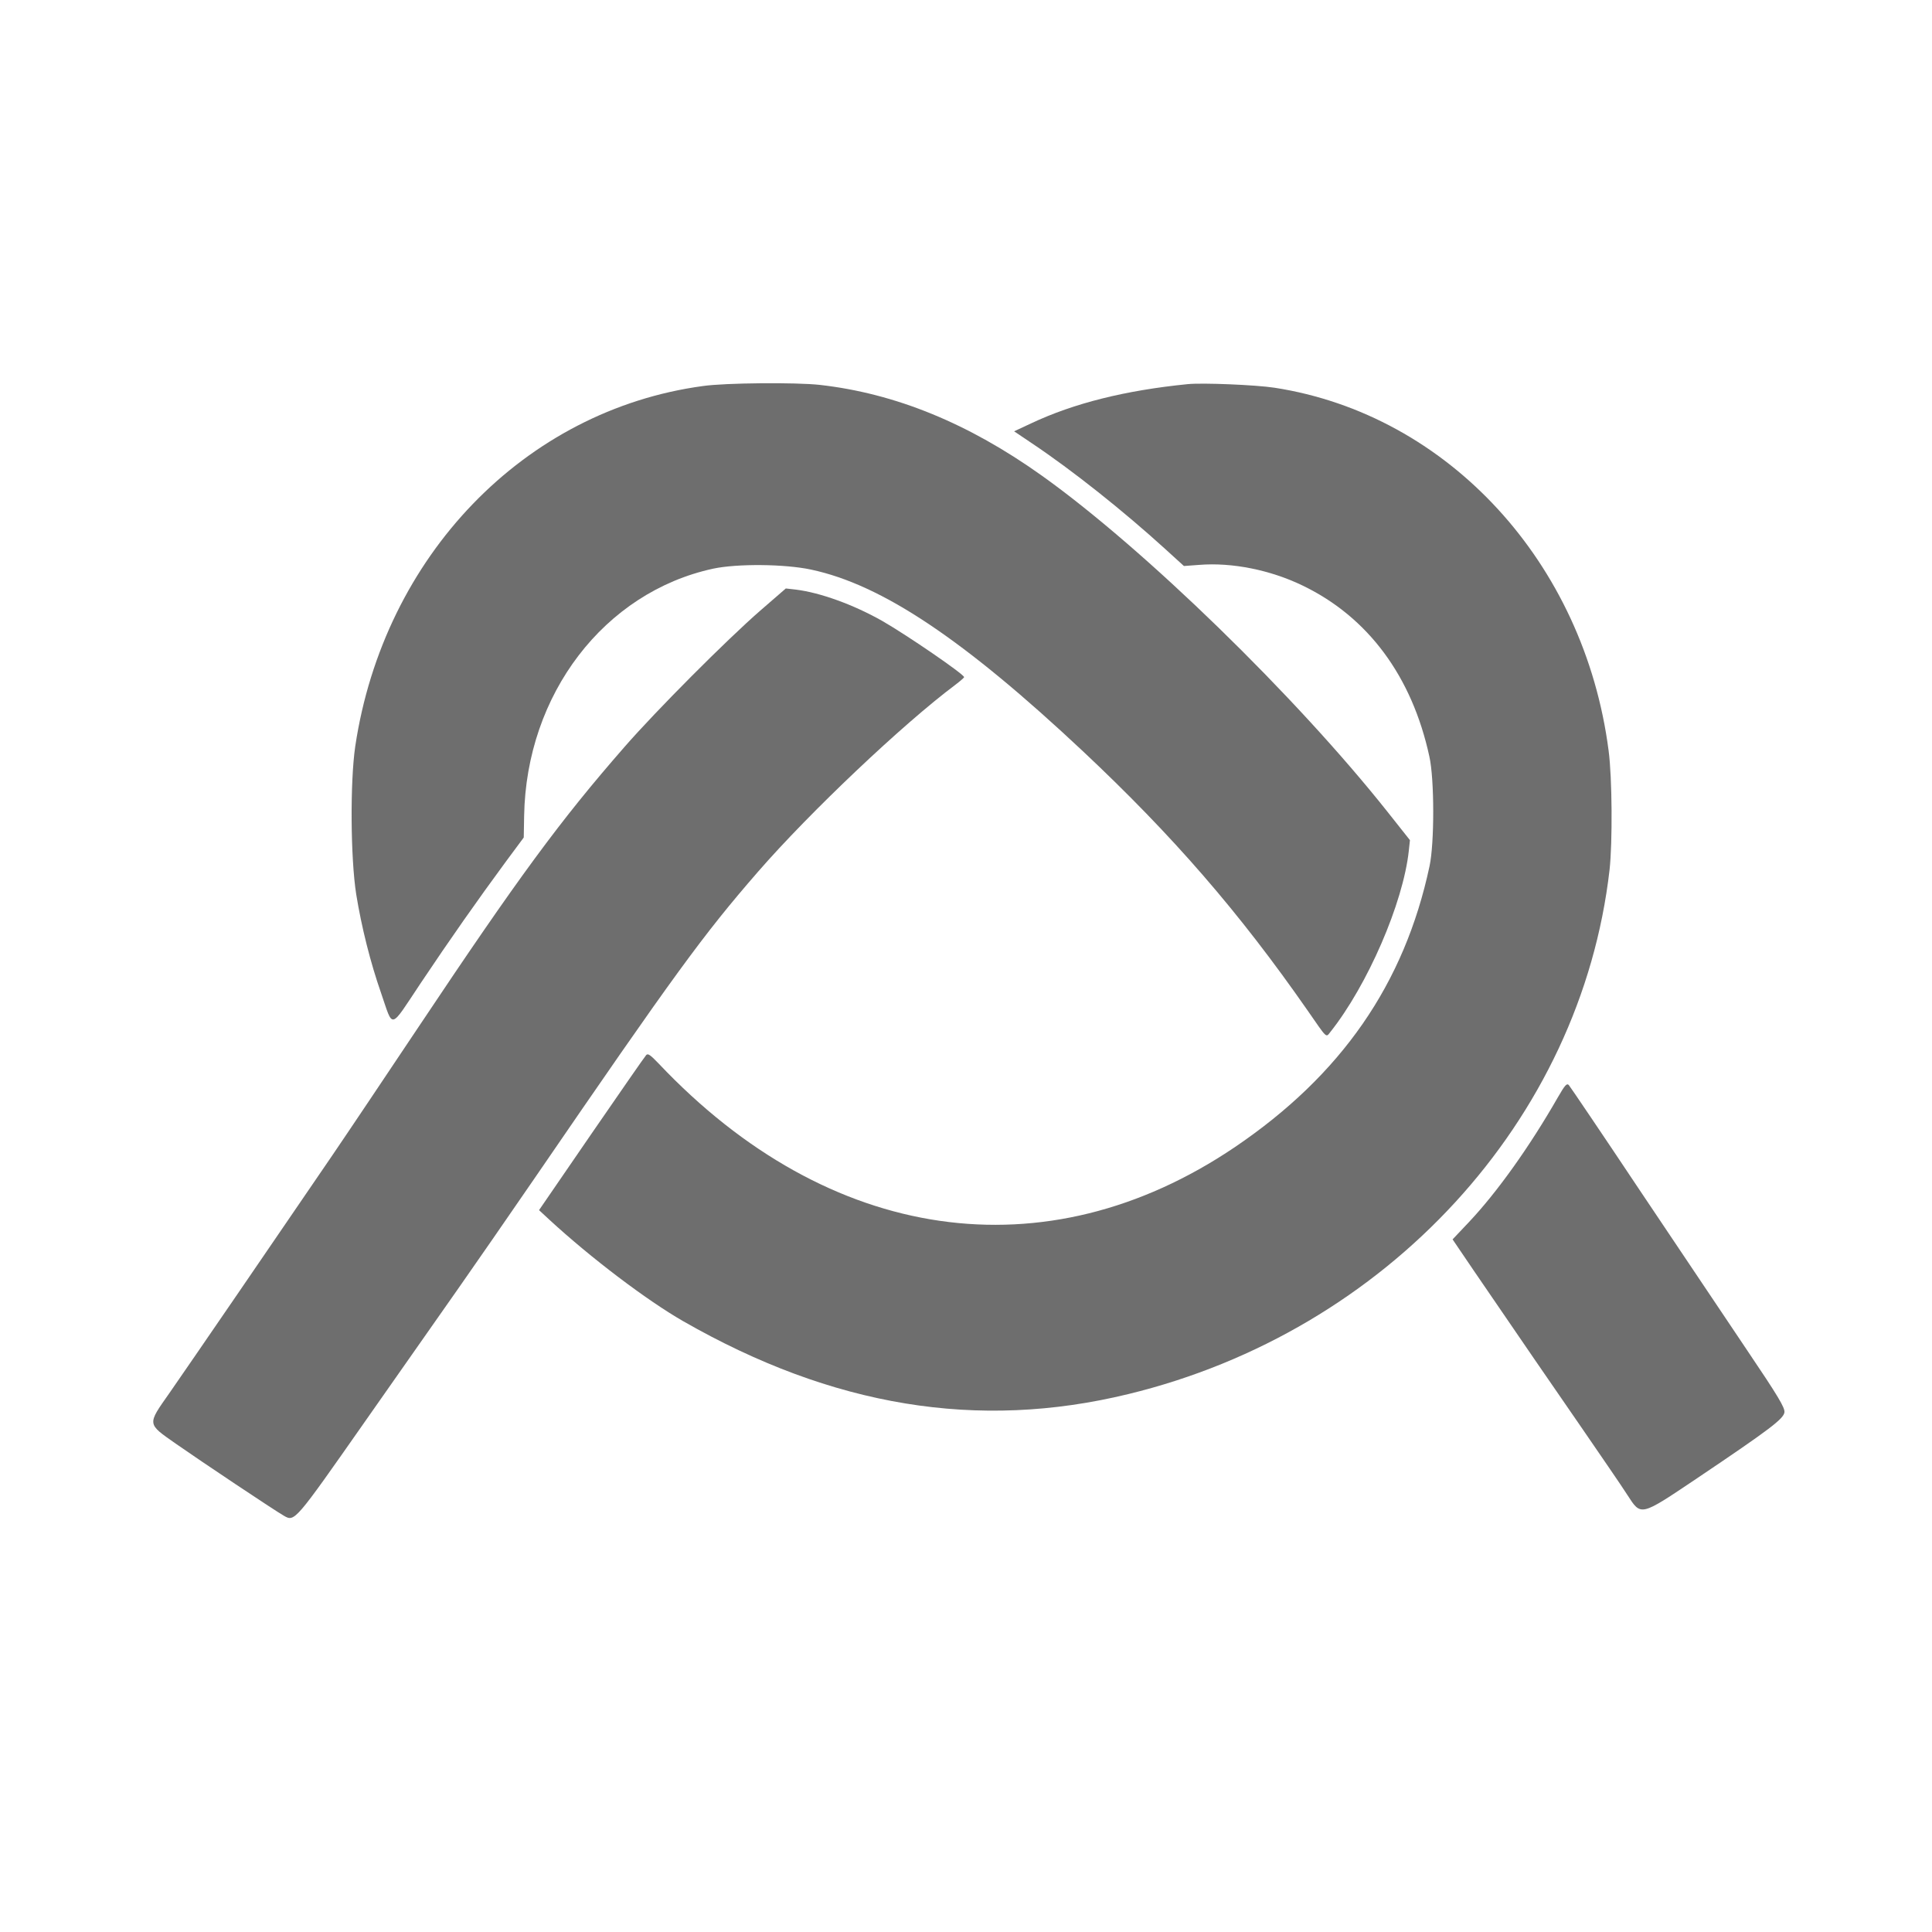
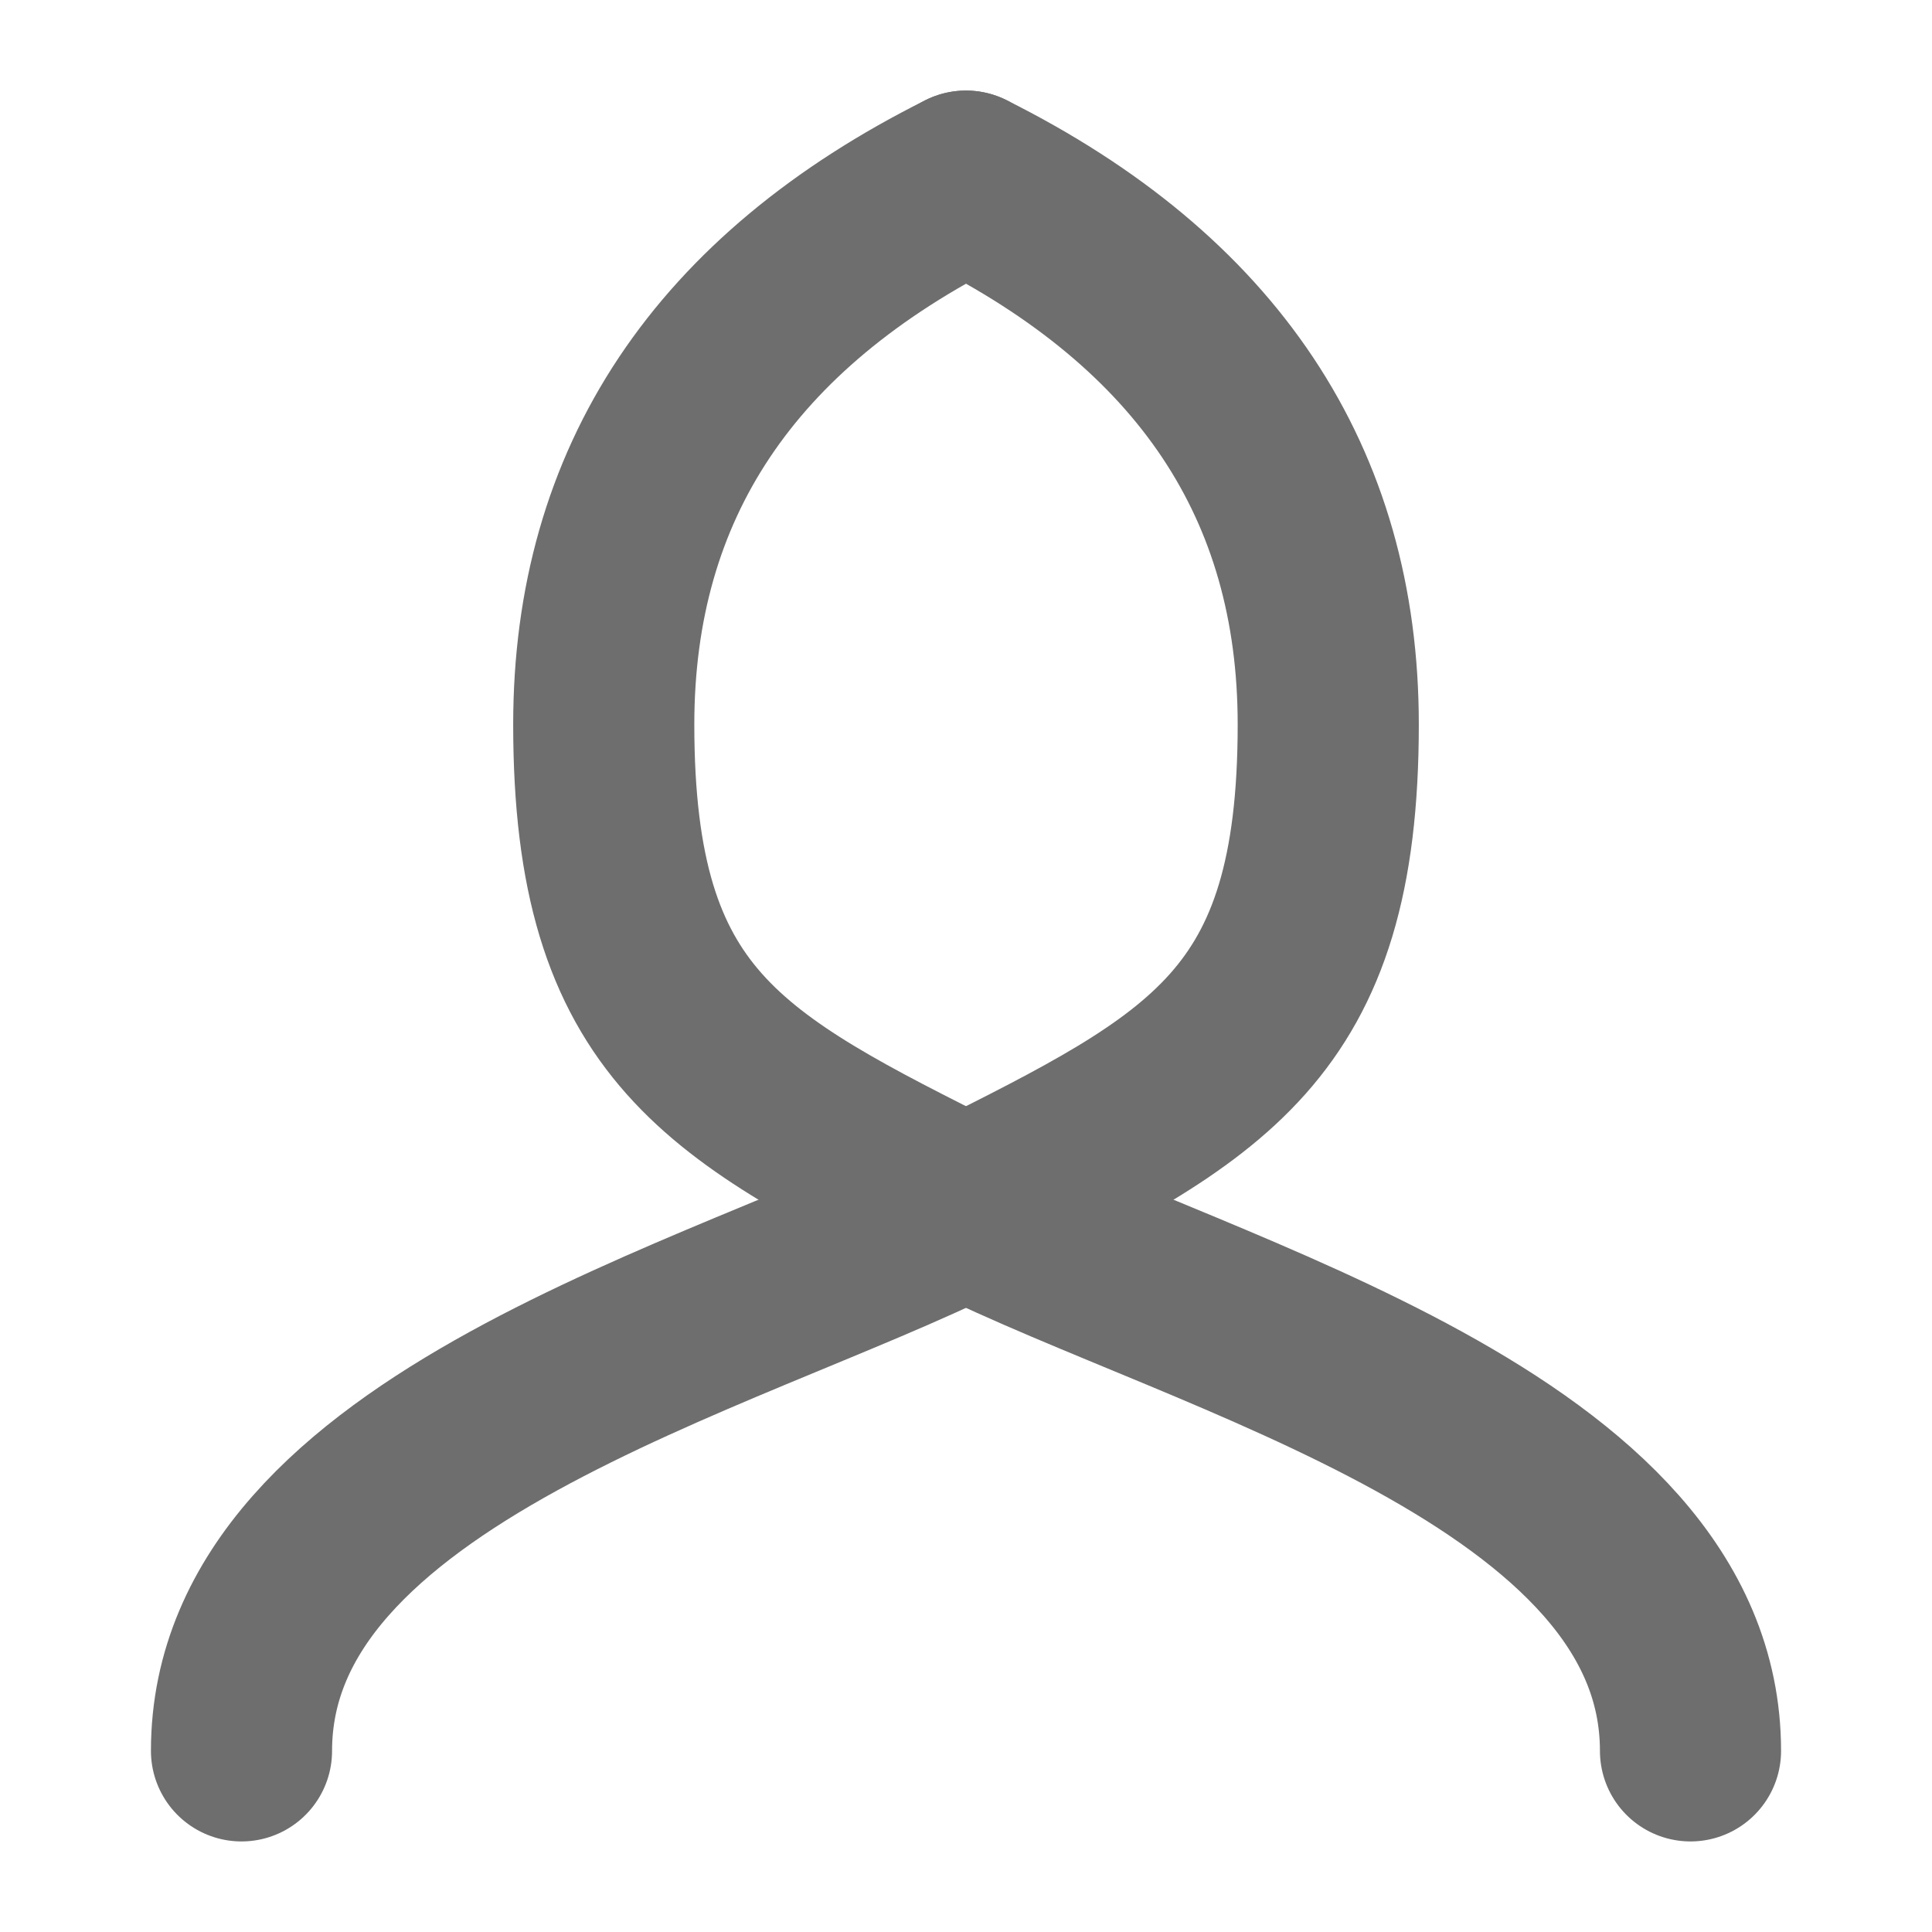
- <svg xmlns="http://www.w3.org/2000/svg" width="16" height="16" viewBox="0 0 1024 1024">
-   <g transform="translate(0,1024) scale(0.1,-0.1)" fill="#6E6E6E">
-     <path d="M3726 8194 c-946 -128 -1692 -902 -1843 -1909 -28 -190 -25 -594 5 -785 28 -173 75 -361 132 -524 66 -191 43 -197 209 52 157 235 304 444 452 645 l95 128 2 114 c11 646 425 1186 1002 1311 127 27 379 25 519 -5 376 -80 810 -371 1441 -963 478 -449 828 -853 1190 -1373 106 -153 97 -145 121 -115 197 248 386 683 416 961 l6 56 -118 149 c-486 613 -1293 1398 -1833 1783 -390 278 -777 436 -1177 481 -126 14 -500 11 -619 -6z" />
-     <path d="M6295 8204 c-330 -33 -603 -101 -830 -208 l-90 -42 95 -64 c214 -143 484 -358 705 -559 l100 -91 81 6 c174 14 378 -27 549 -110 346 -167 579 -481 671 -906 27 -121 27 -458 1 -580 -133 -625 -468 -1108 -1032 -1490 -1003 -678 -2152 -511 -3054 443 -44 46 -57 55 -66 45 -7 -7 -137 -195 -290 -417 l-278 -405 54 -50 c220 -203 516 -427 709 -538 792 -454 1563 -581 2360 -387 1372 333 2399 1452 2551 2779 16 145 14 488 -5 631 -129 998 -852 1782 -1771 1924 -98 15 -381 27 -460 19z" />
-     <path d="M4030 7004 c-178 -155 -552 -530 -721 -724 -340 -389 -562 -691 -1092 -1485 -165 -247 -372 -556 -460 -685 -278 -408 -766 -1120 -858 -1252 -120 -171 -121 -162 33 -270 130 -91 522 -353 573 -382 57 -33 58 -31 427 496 190 271 415 592 500 713 85 121 264 380 398 575 750 1094 896 1294 1188 1630 275 316 767 782 1045 990 25 19 47 38 47 41 0 15 -300 221 -434 298 -152 86 -328 150 -458 166 l-53 6 -135 -117z" />
-     <path d="M8257 4424 c-150 -262 -322 -503 -471 -661 l-87 -92 114 -168 c276 -404 384 -561 567 -826 107 -156 218 -317 245 -360 74 -114 66 -116 370 88 385 259 459 315 463 350 2 25 -33 84 -199 330 -111 165 -366 545 -567 845 -200 300 -370 551 -377 559 -11 11 -21 -1 -58 -65z" />
-   </g>
+ <svg xmlns="http://www.w3.org/2000/svg" width="16" height="16" viewBox="0 0 16 16" fill="none">
+   <path d="M8 1.5 C 6 2.5 5 4 5 6 C 5 8.5 6 9 8 10 C 10 11 14 12 14 14.5" stroke="#6E6E6E" stroke-width="1.5" stroke-linecap="round" />
+   <path d="M8 1.5 C 10 2.5 11 4 11 6 C 11 8.5 10 9 8 10 C 6 11 2 12 2 14.5" stroke="#6E6E6E" stroke-width="1.5" stroke-linecap="round" />
</svg>
